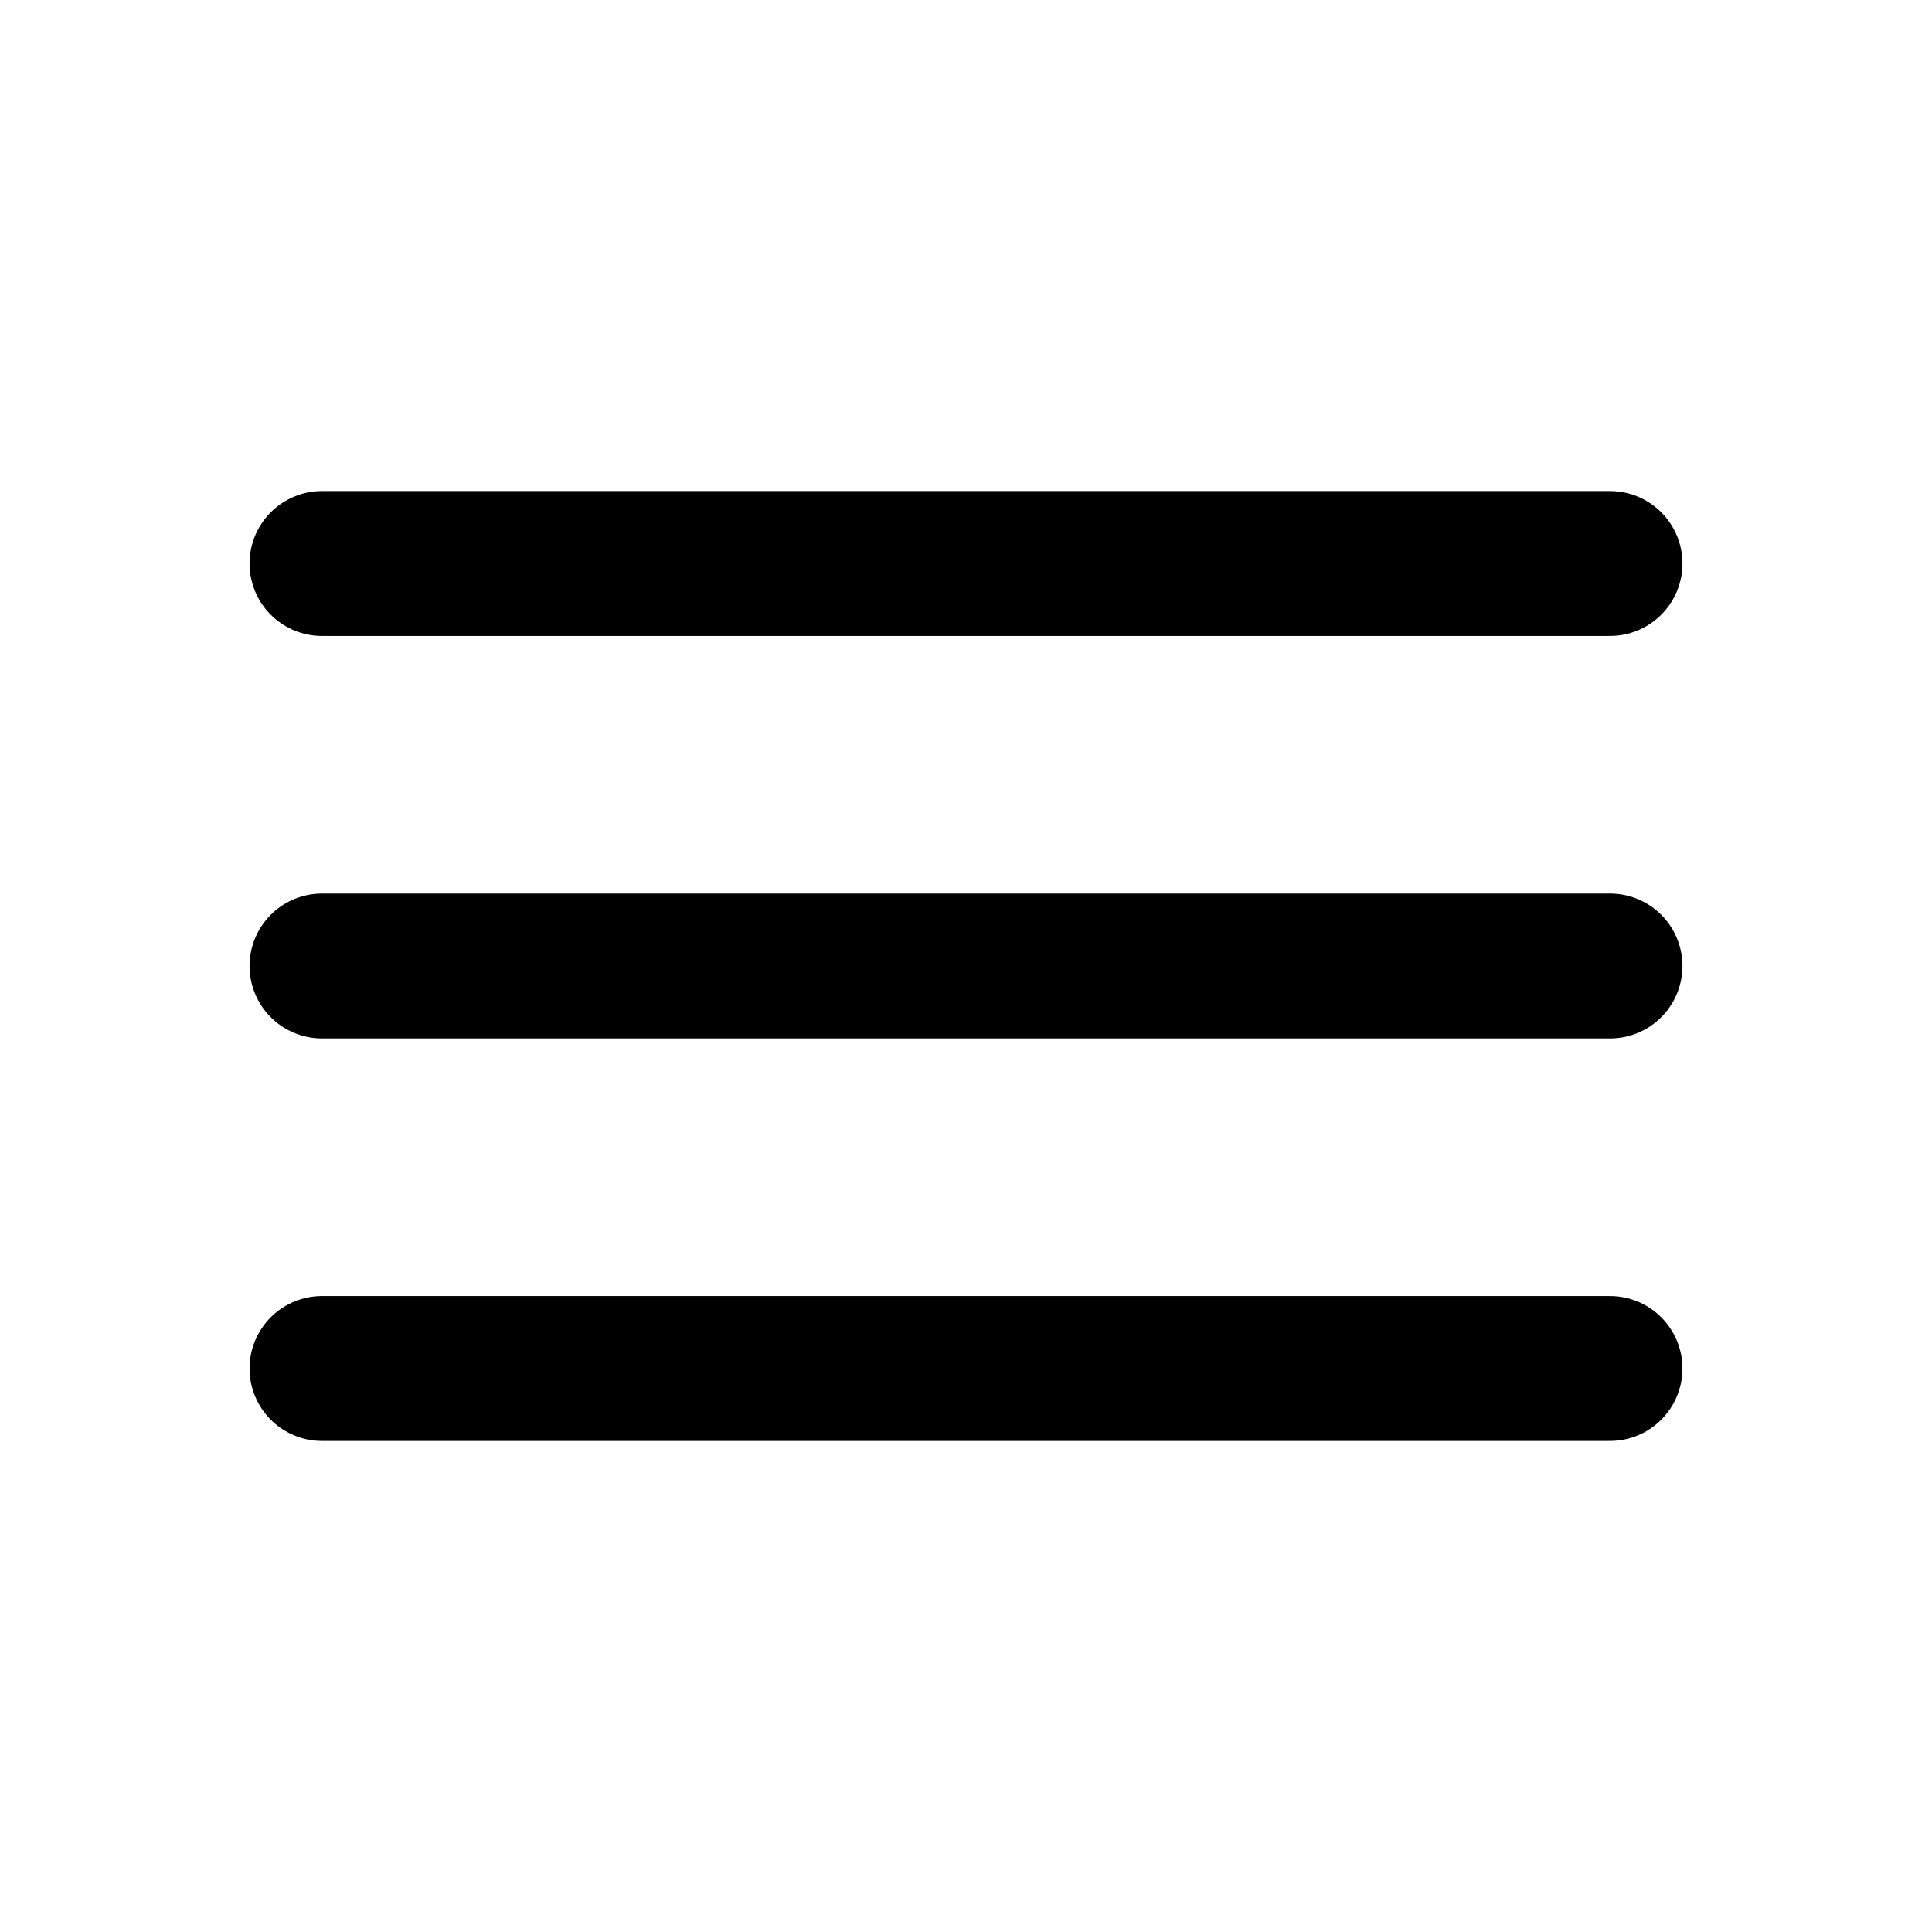
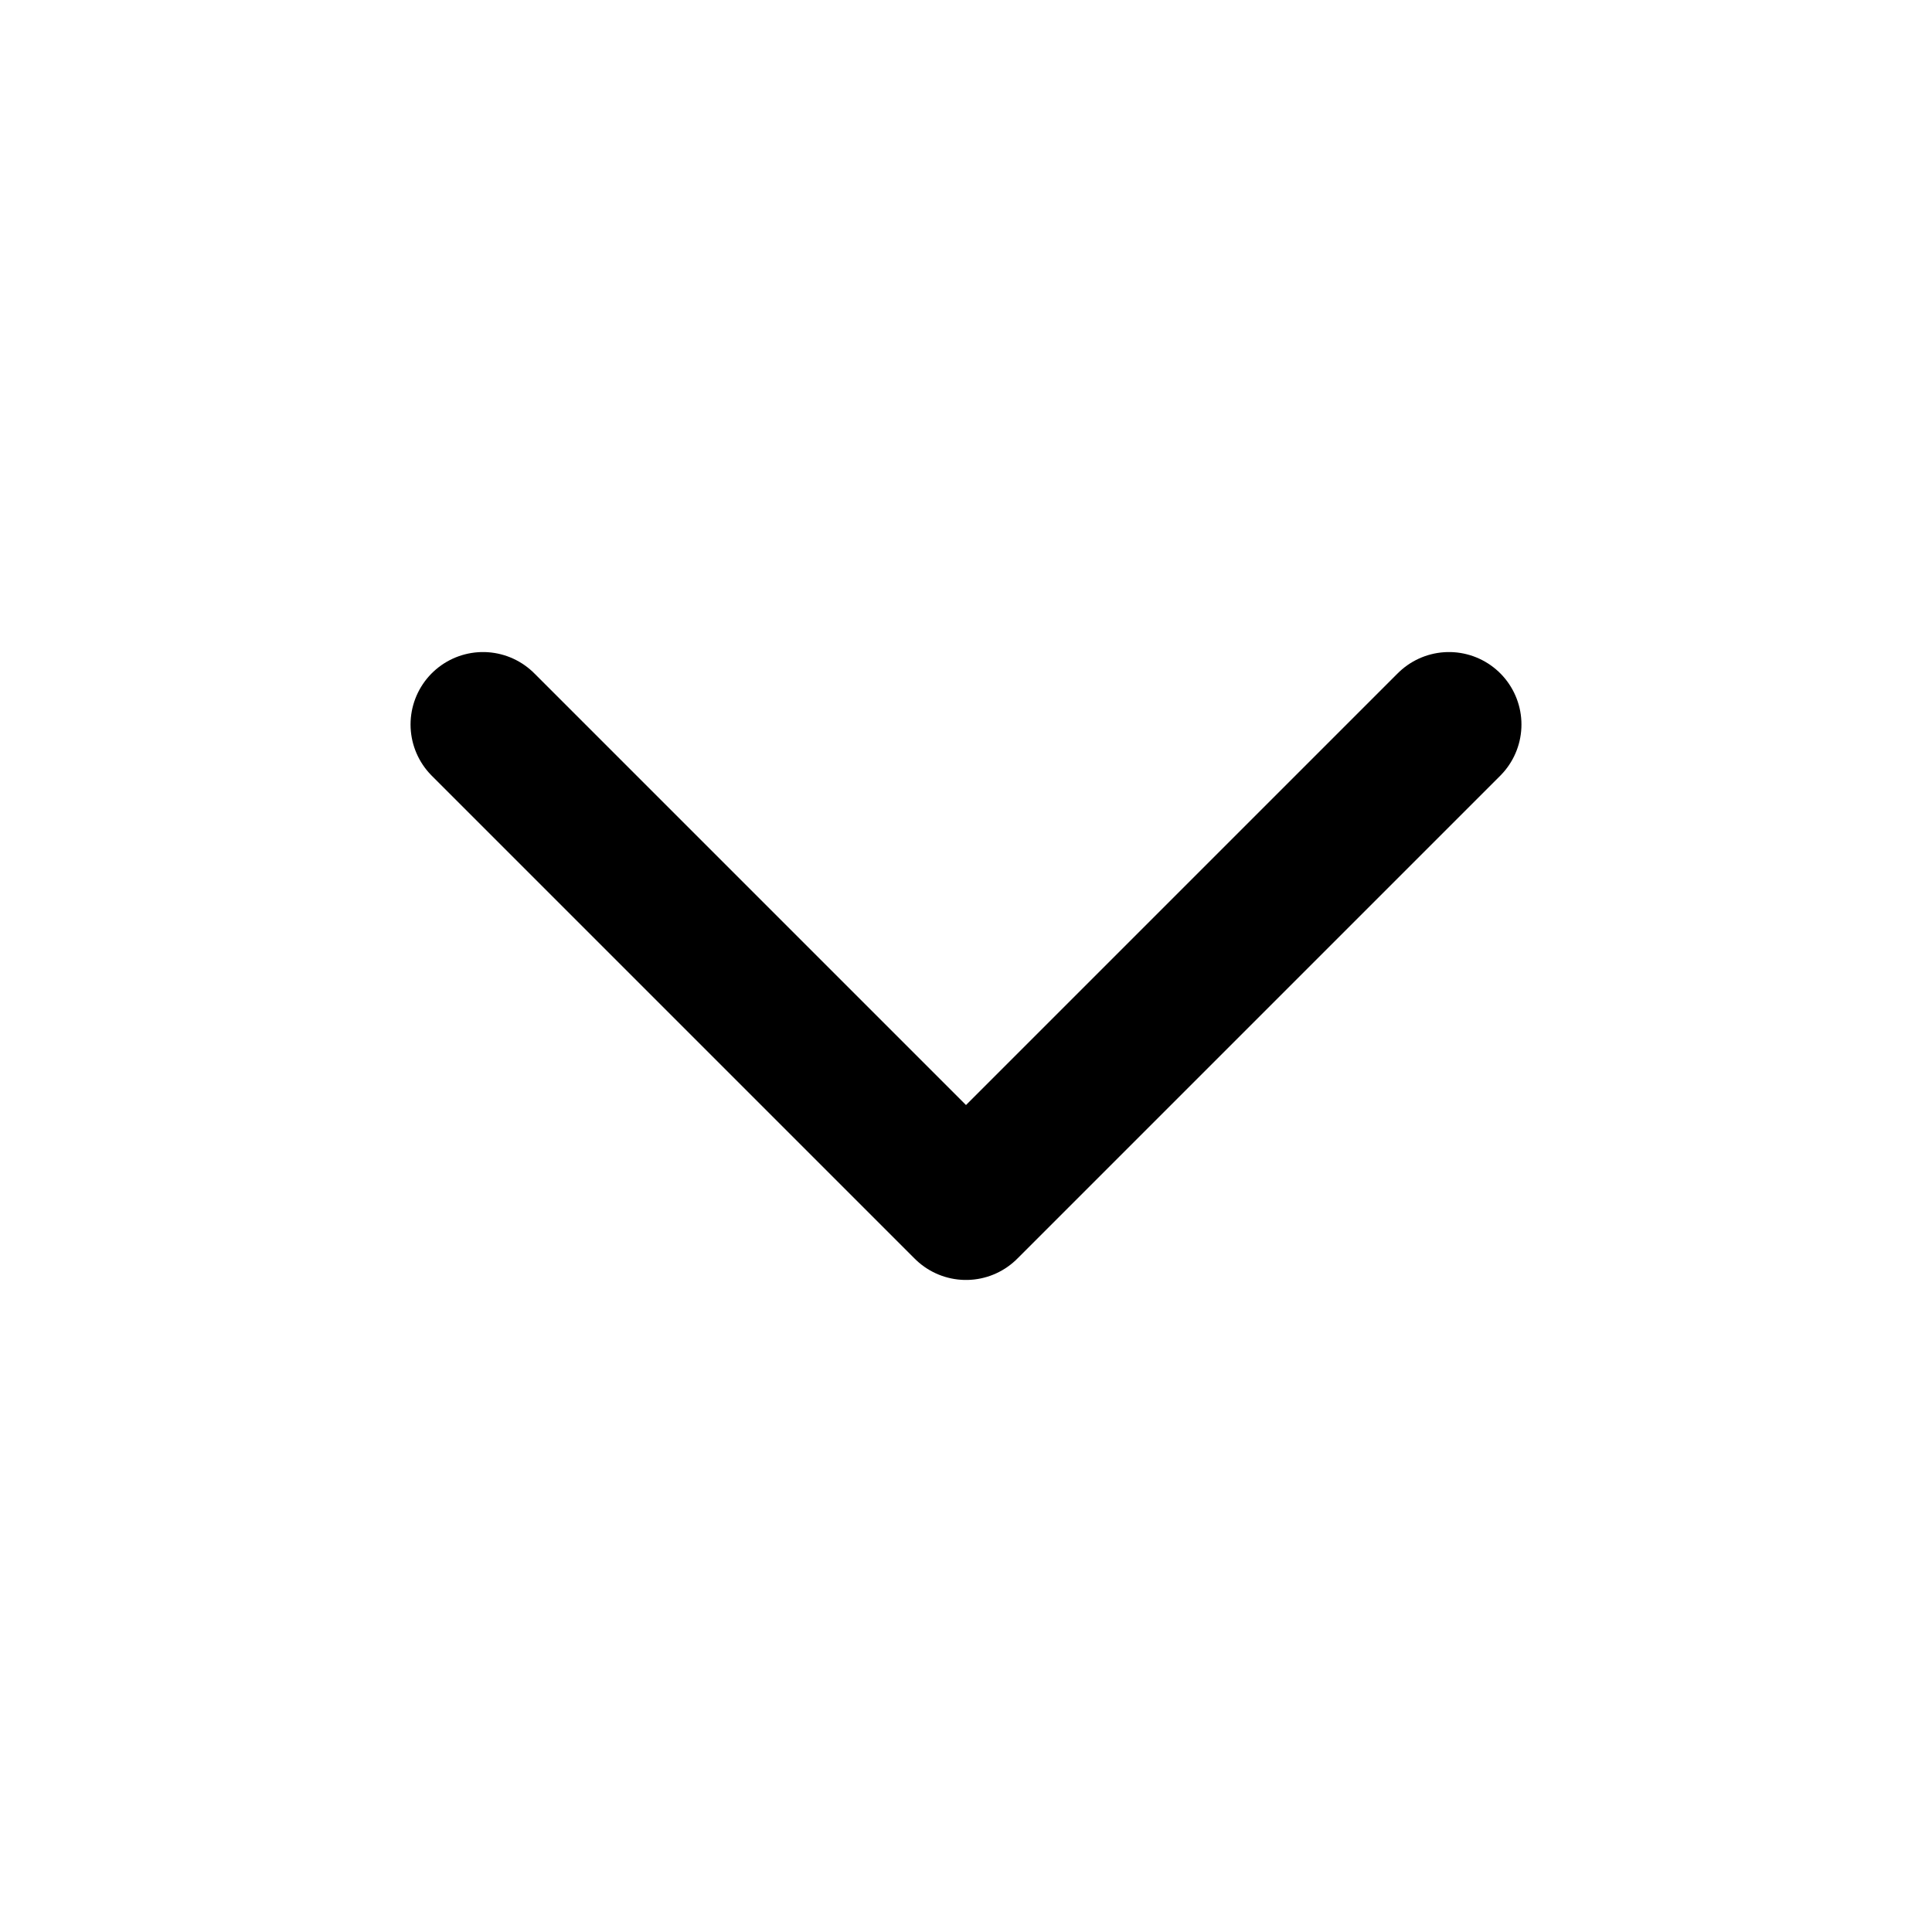
<svg xmlns="http://www.w3.org/2000/svg" viewBox="0 0 24 24" fill="none" stroke="currentColor" stroke-width="1.8" stroke-linecap="round" stroke-linejoin="round" role="img">
-   <path d="M4 7h16M4 12h16M4 17h16" />
+   <path d="m6 9 6 6 6-6" />
</svg>
